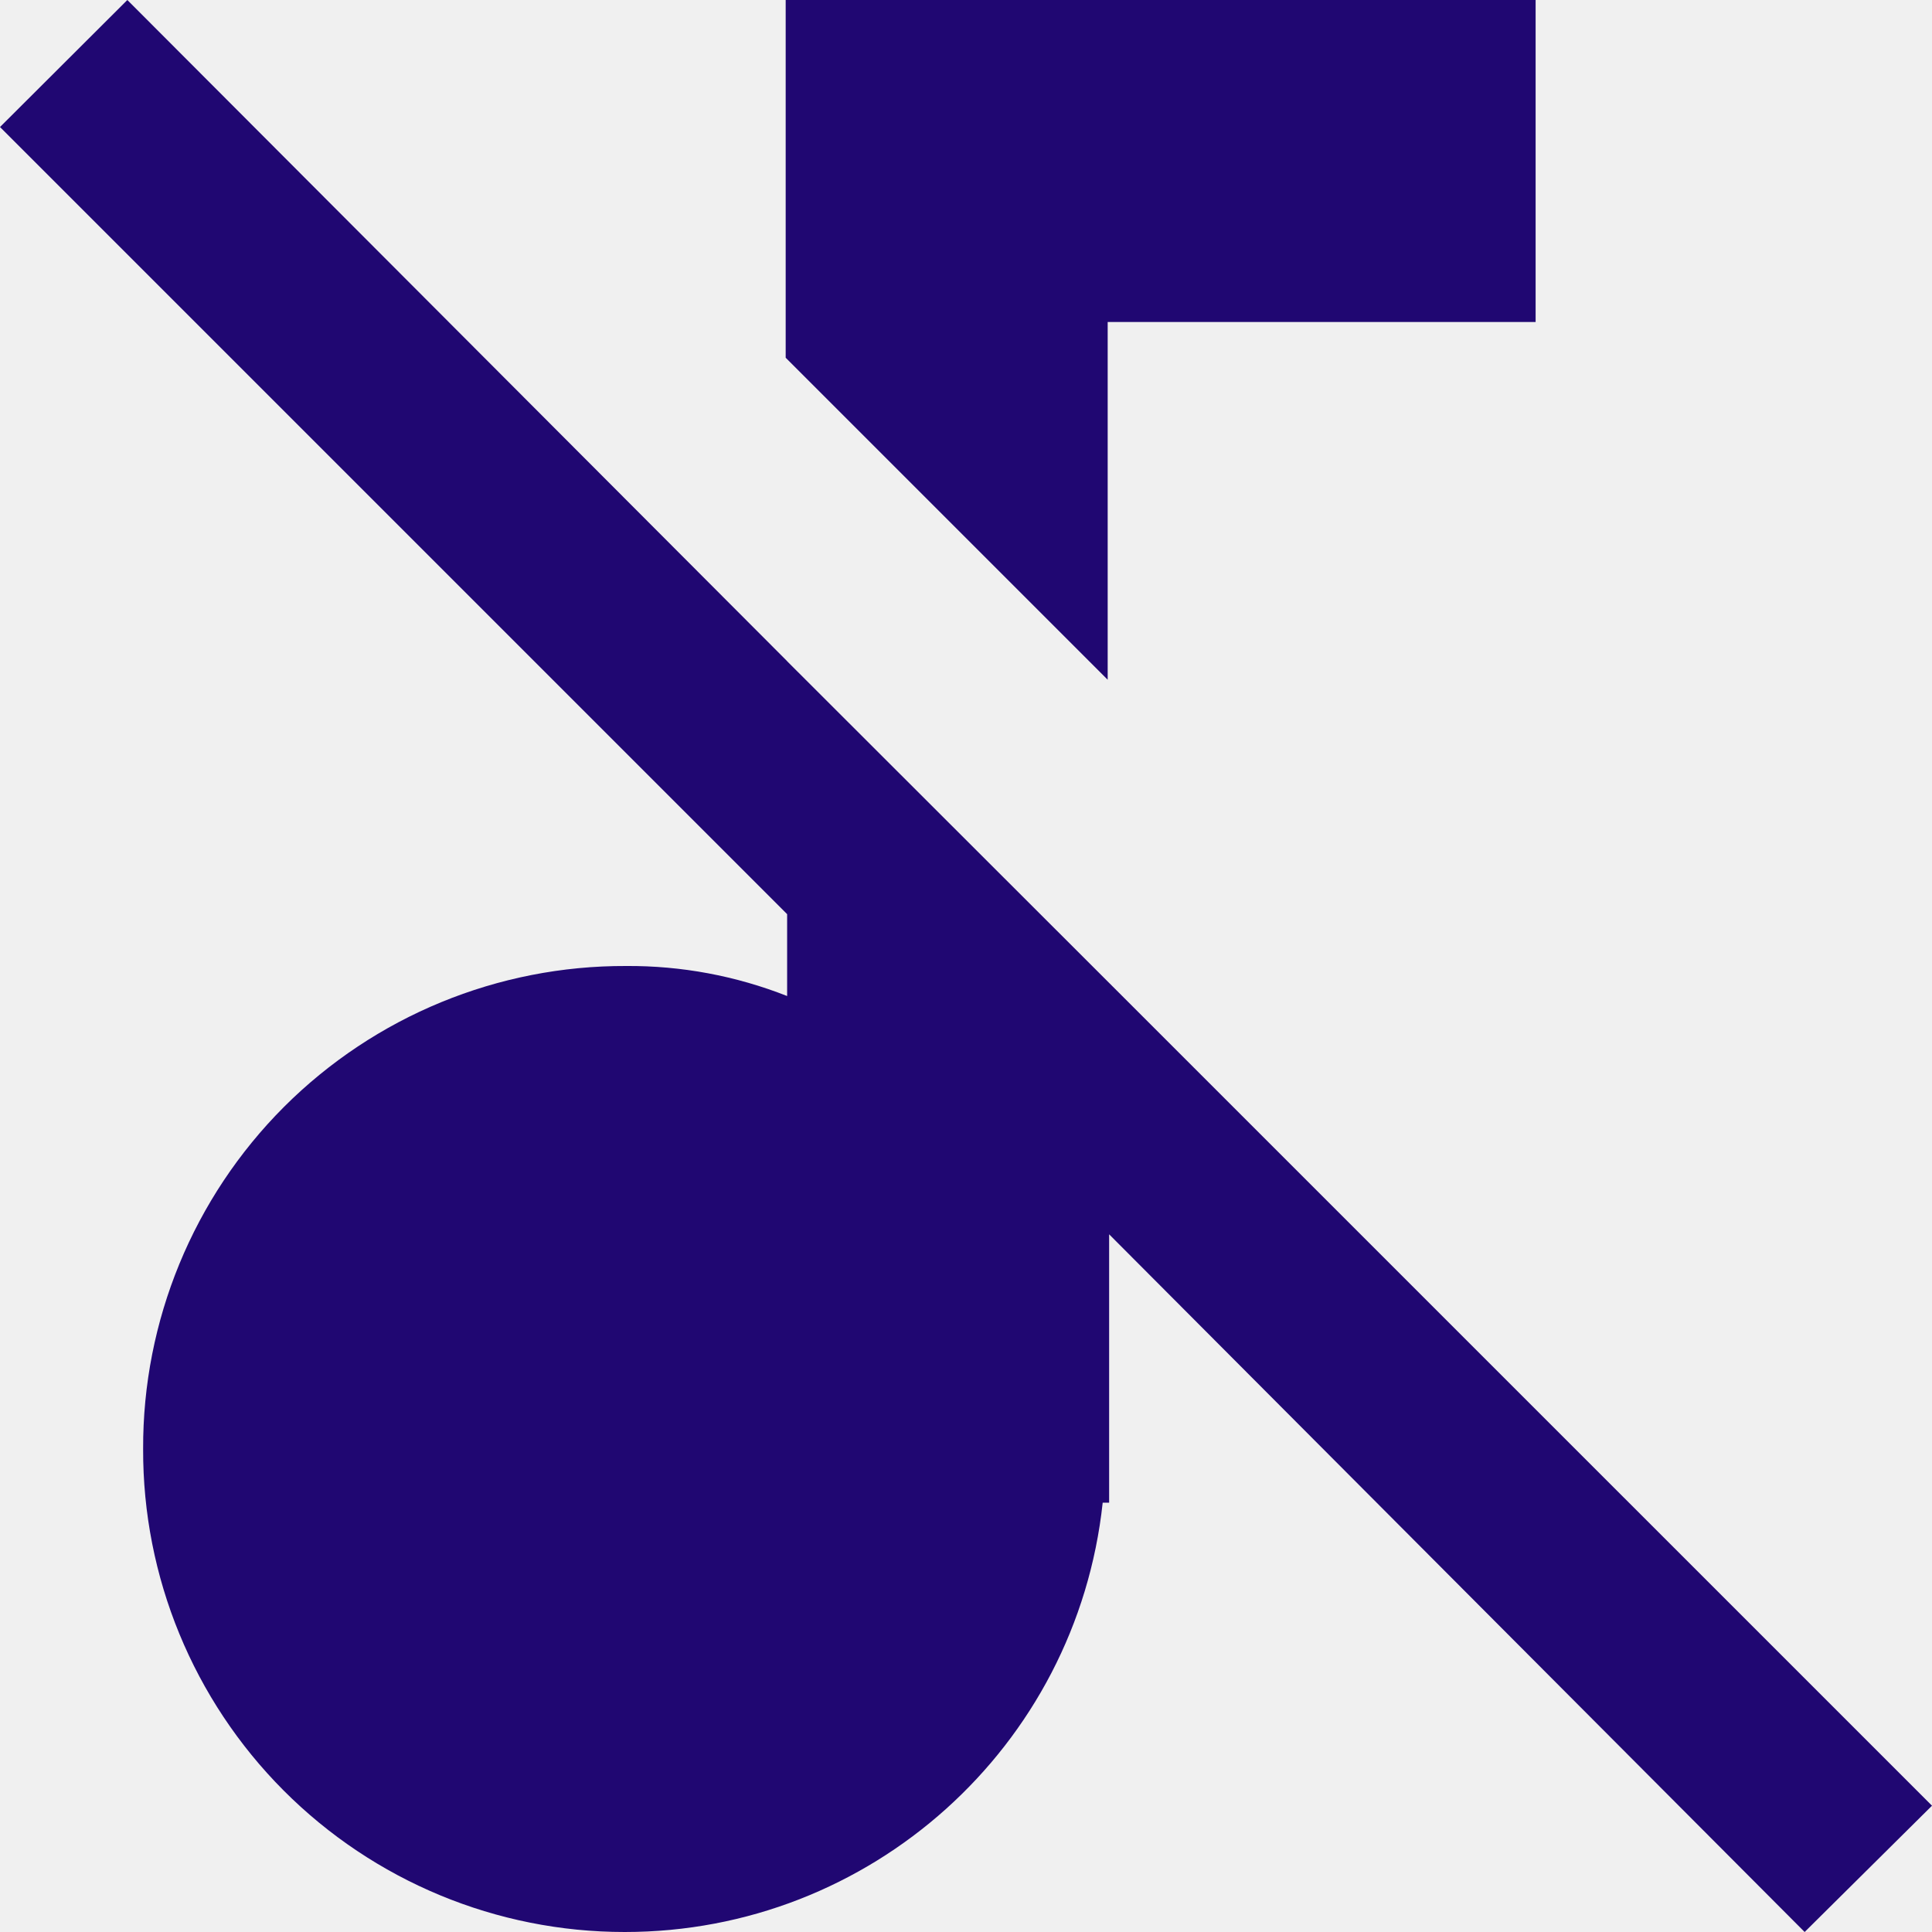
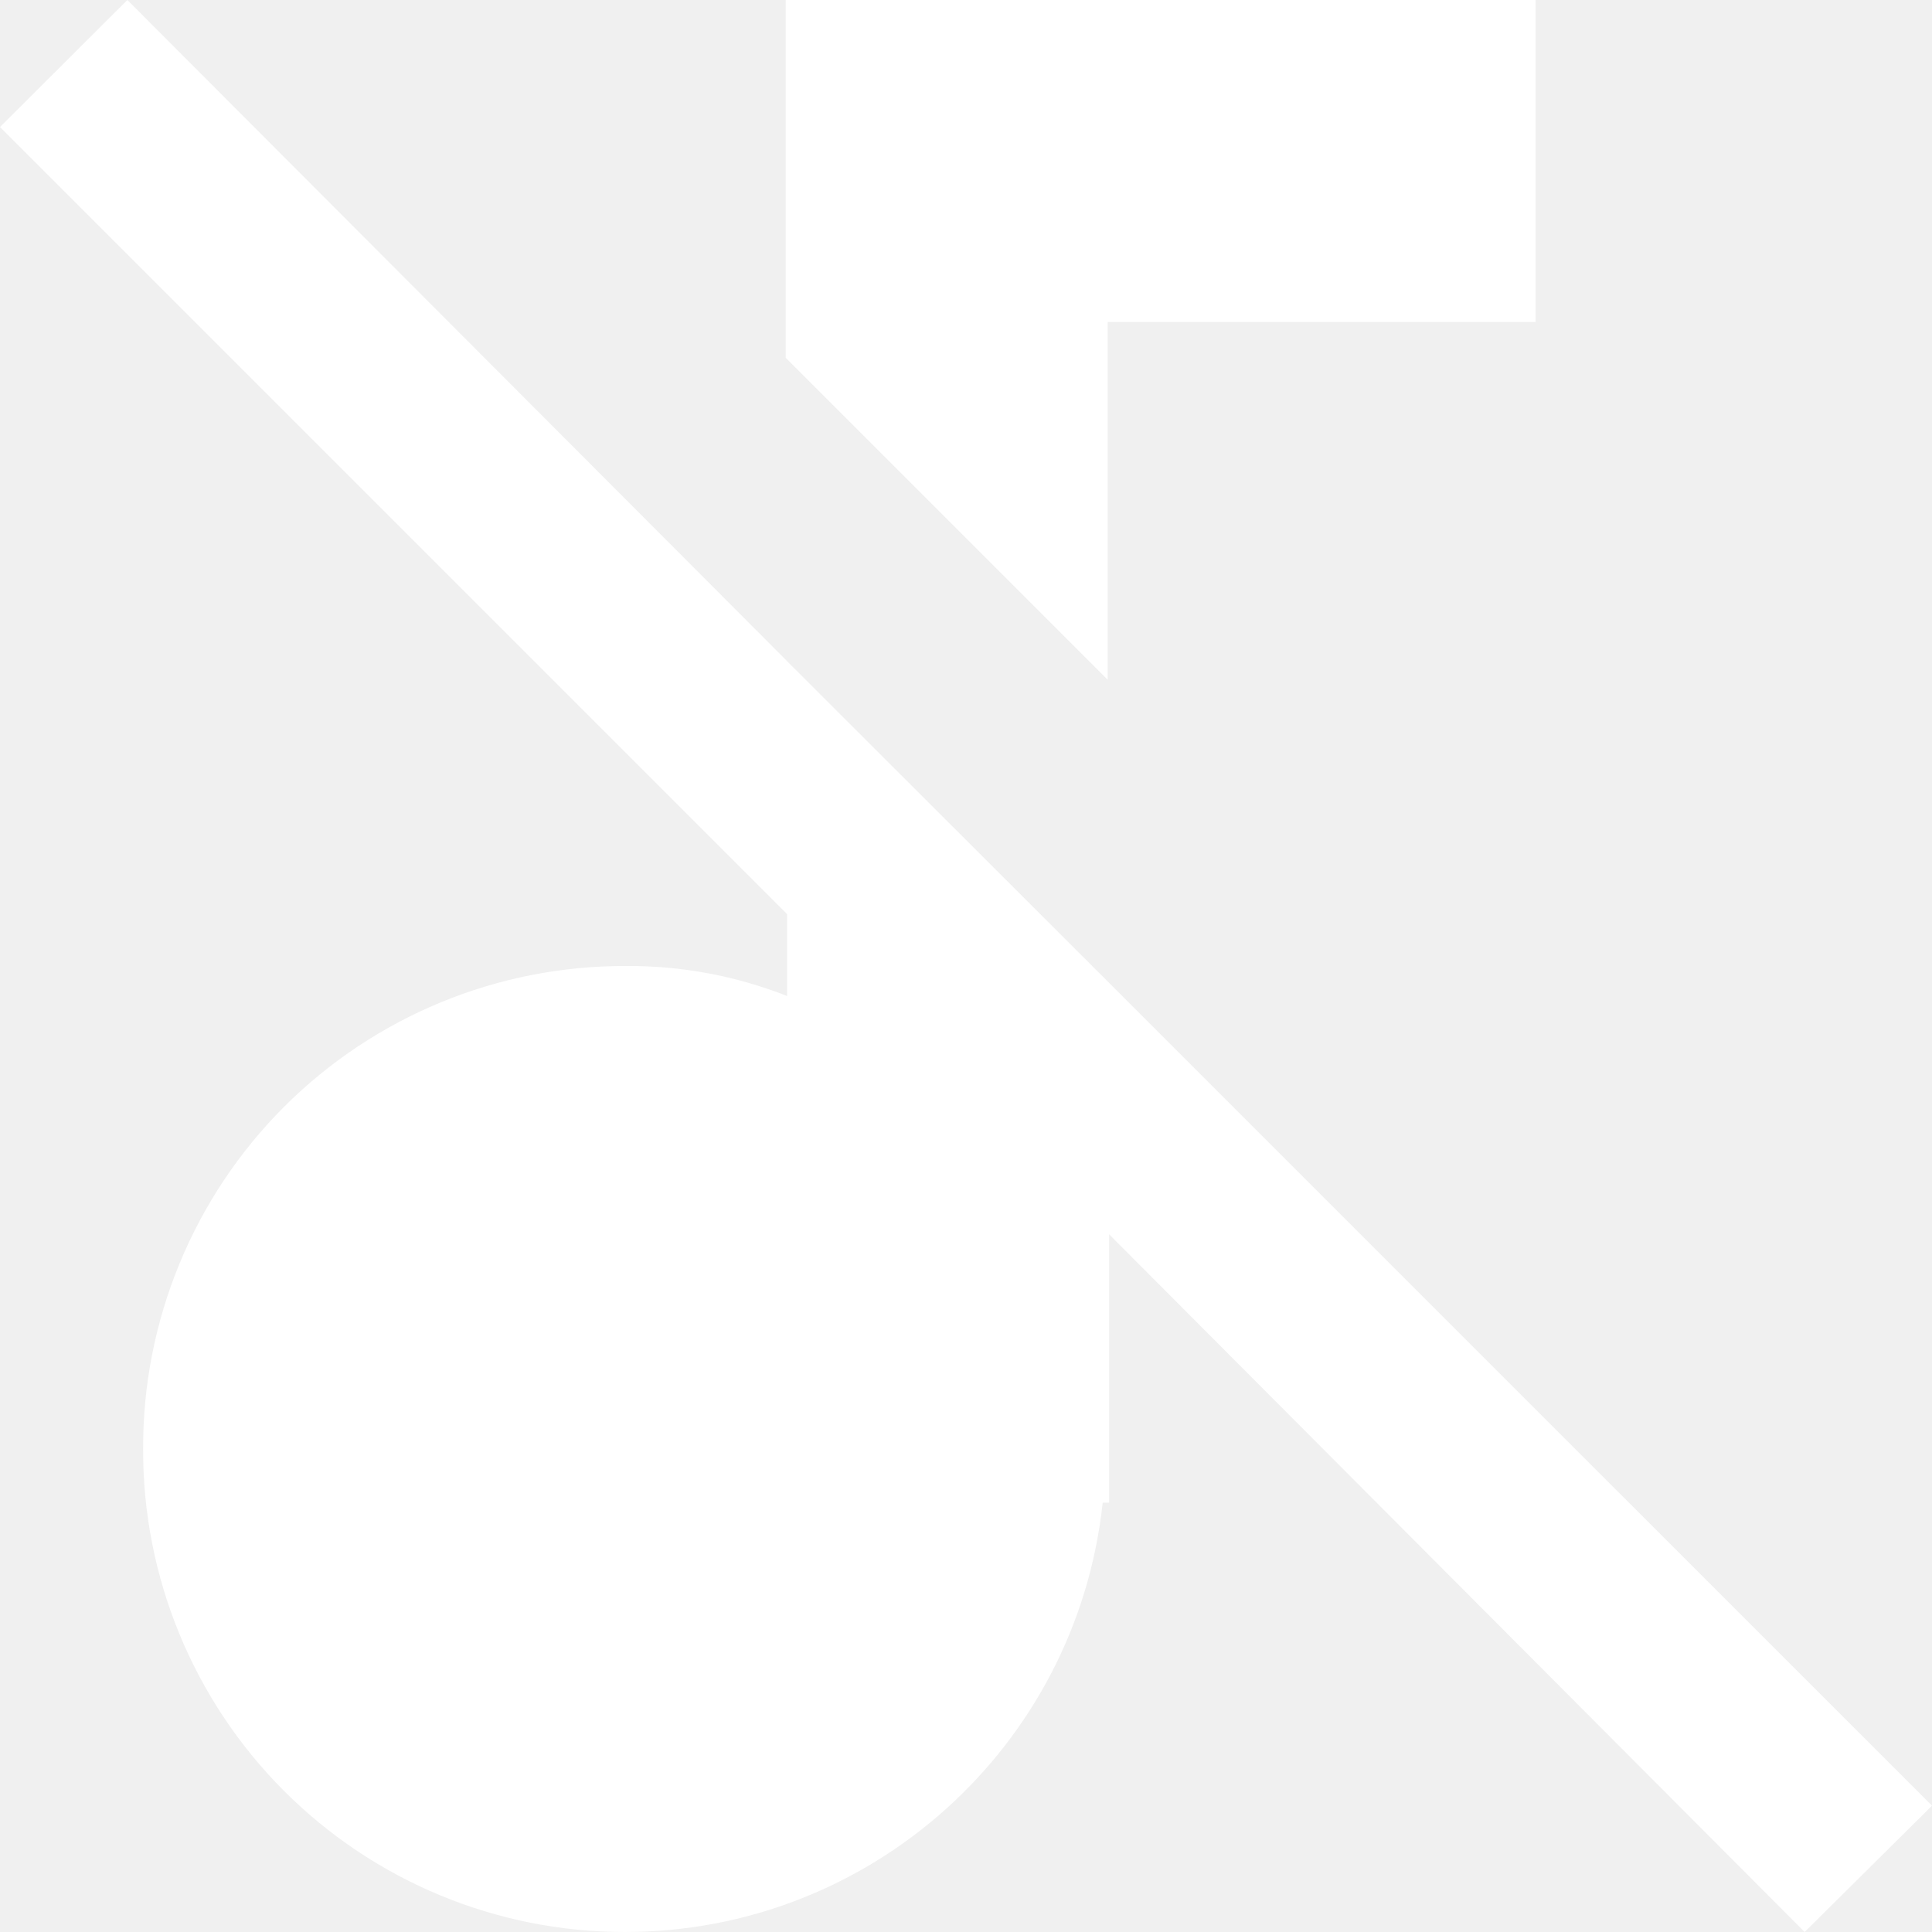
<svg xmlns="http://www.w3.org/2000/svg" width="24" height="24">
-   <path d="M9.778 8.213L1.582 0 0 1.578l9.778 9.778v1.017a5.35 5.35 0 00-2-.373 5.982 5.982 0 00-4.25 1.75A5.982 5.982 0 001.778 18a5.98 5.98 0 005.982 6 5.97 5.97 0 005.938-5.333h.08v-3.334L22.418 24 24 22.431 13.778 12.21l-4-3.996zM13.76 4h5.316V0H9.76v4.444l4 4z" fill="#200772" />
+   <path d="M9.778 8.213L1.582 0 0 1.578l9.778 9.778v1.017a5.35 5.35 0 00-2-.373 5.982 5.982 0 00-4.25 1.75A5.982 5.982 0 001.778 18a5.98 5.98 0 005.982 6 5.97 5.97 0 005.938-5.333h.08v-3.334L22.418 24 24 22.431 13.778 12.21l-4-3.996zM13.76 4h5.316V0H9.76v4.444l4 4z" fill="#fff" />
</svg>
